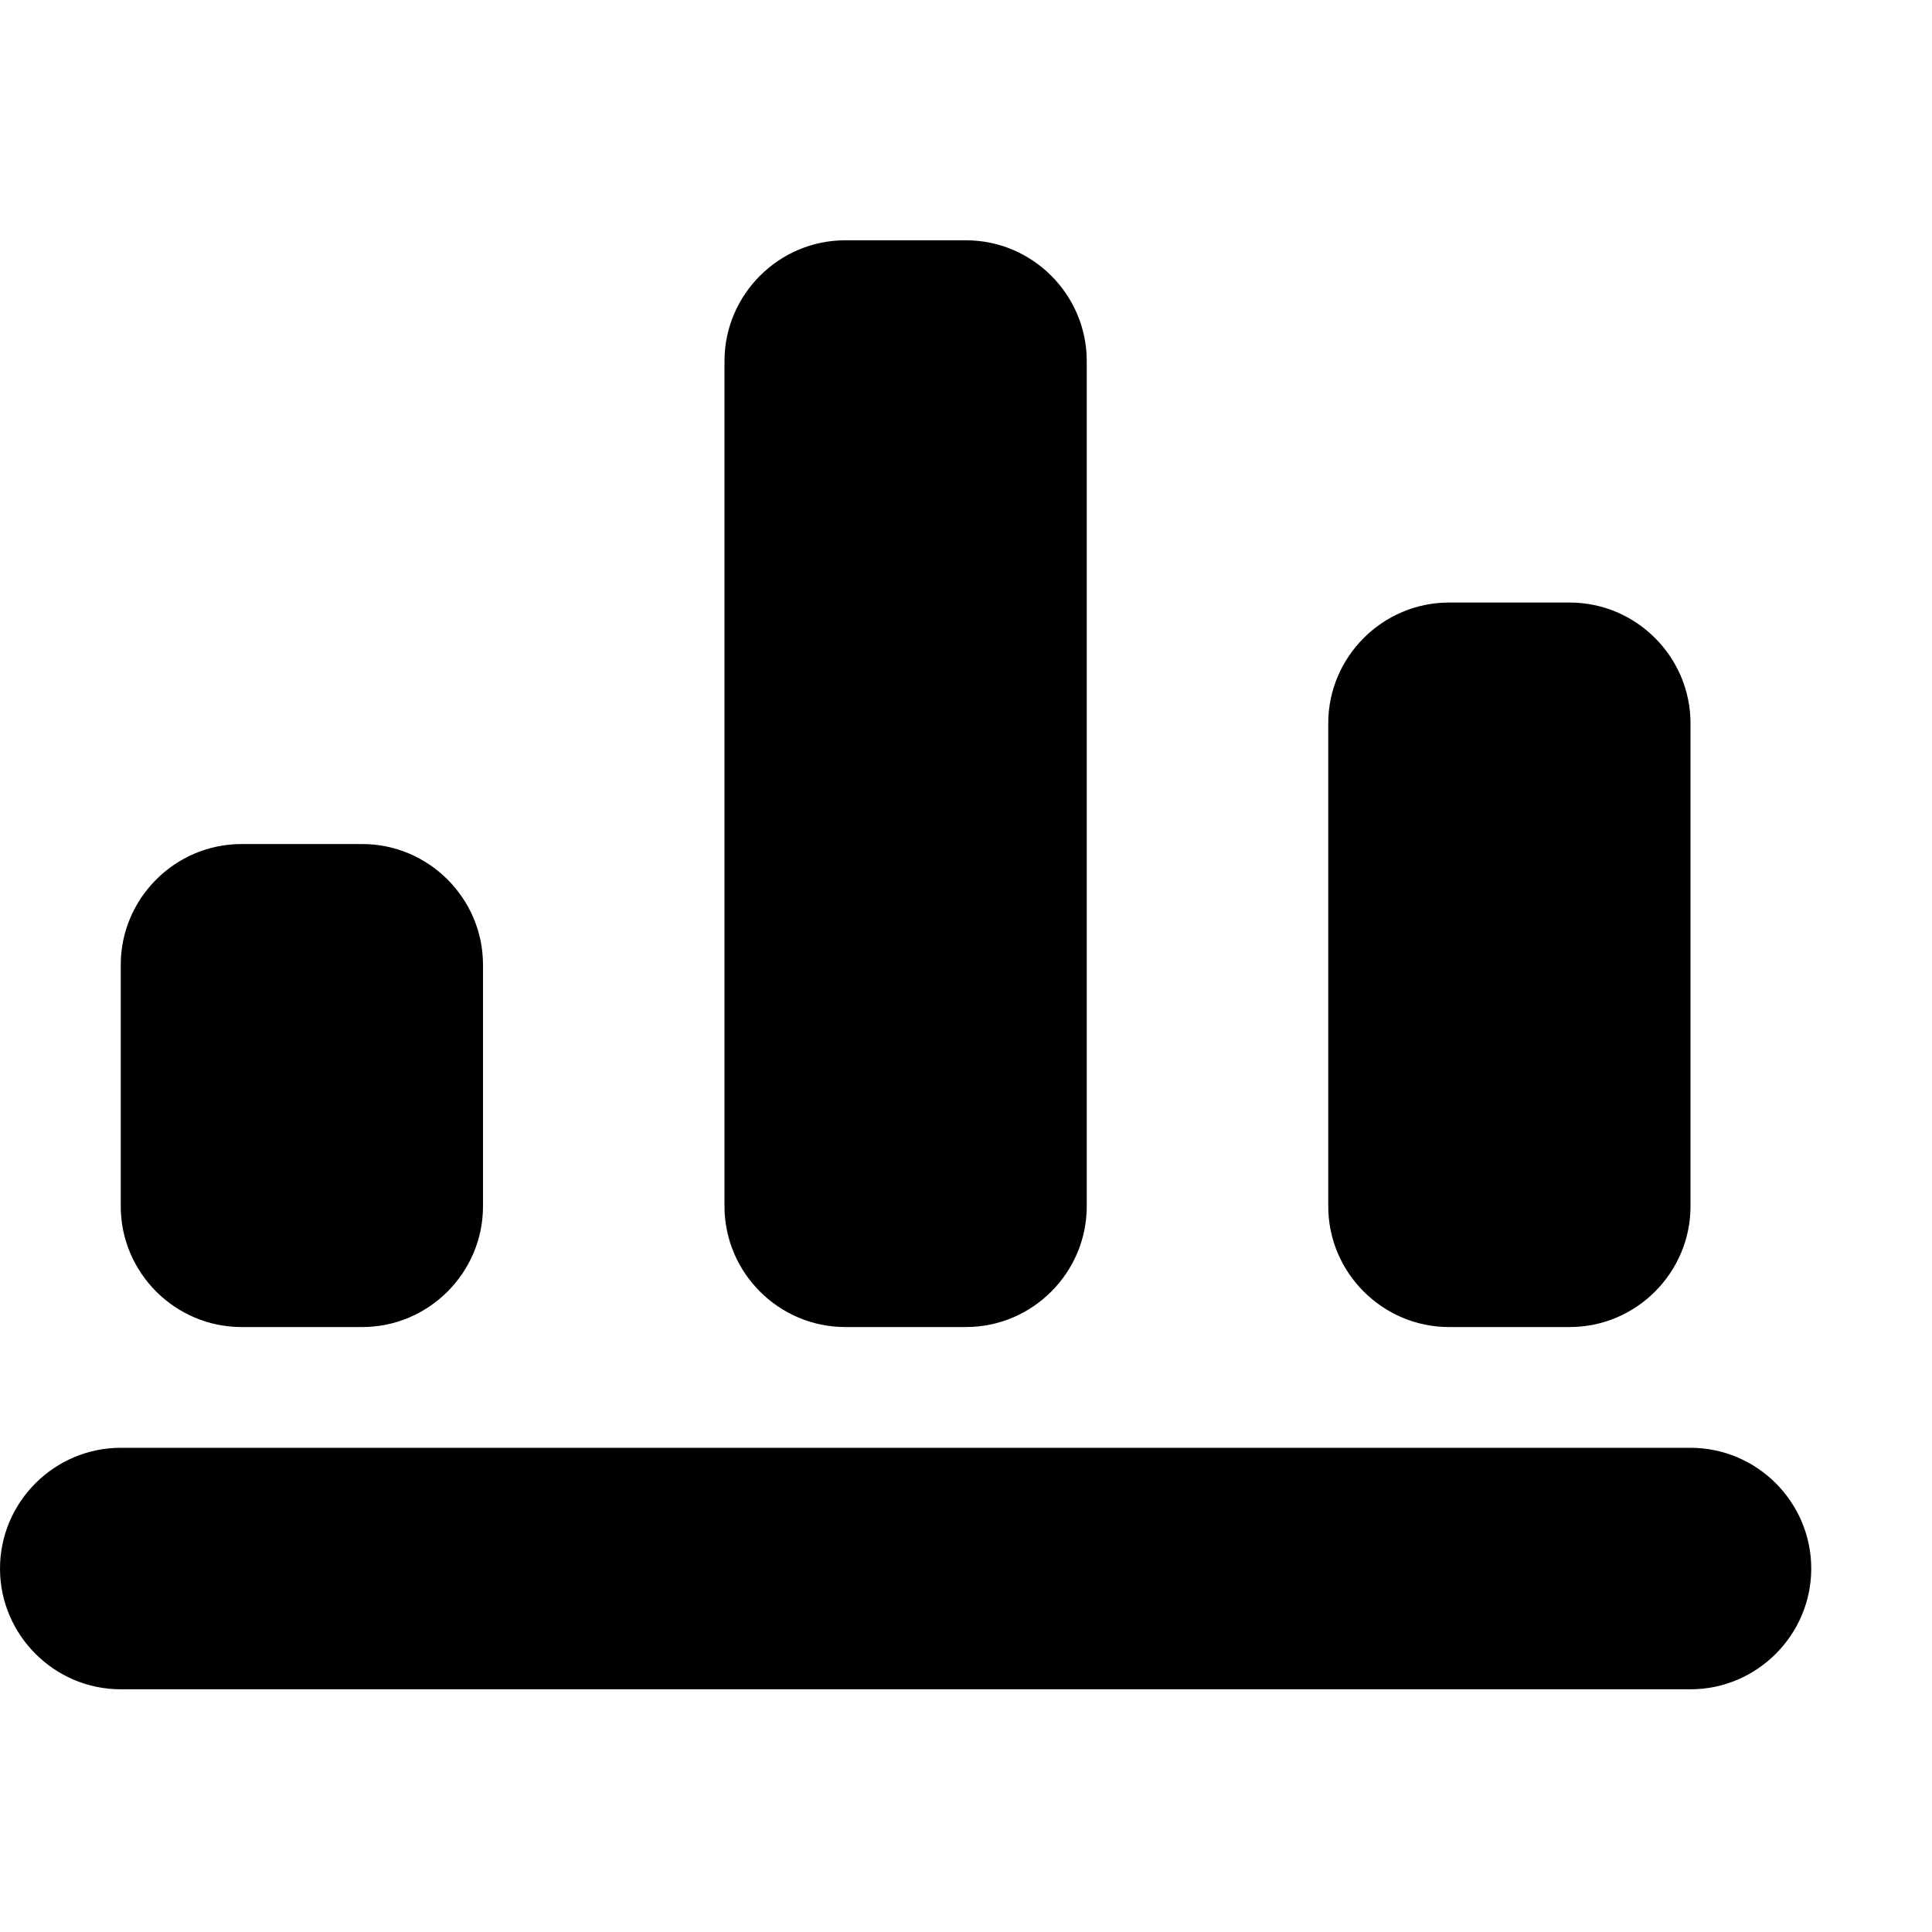
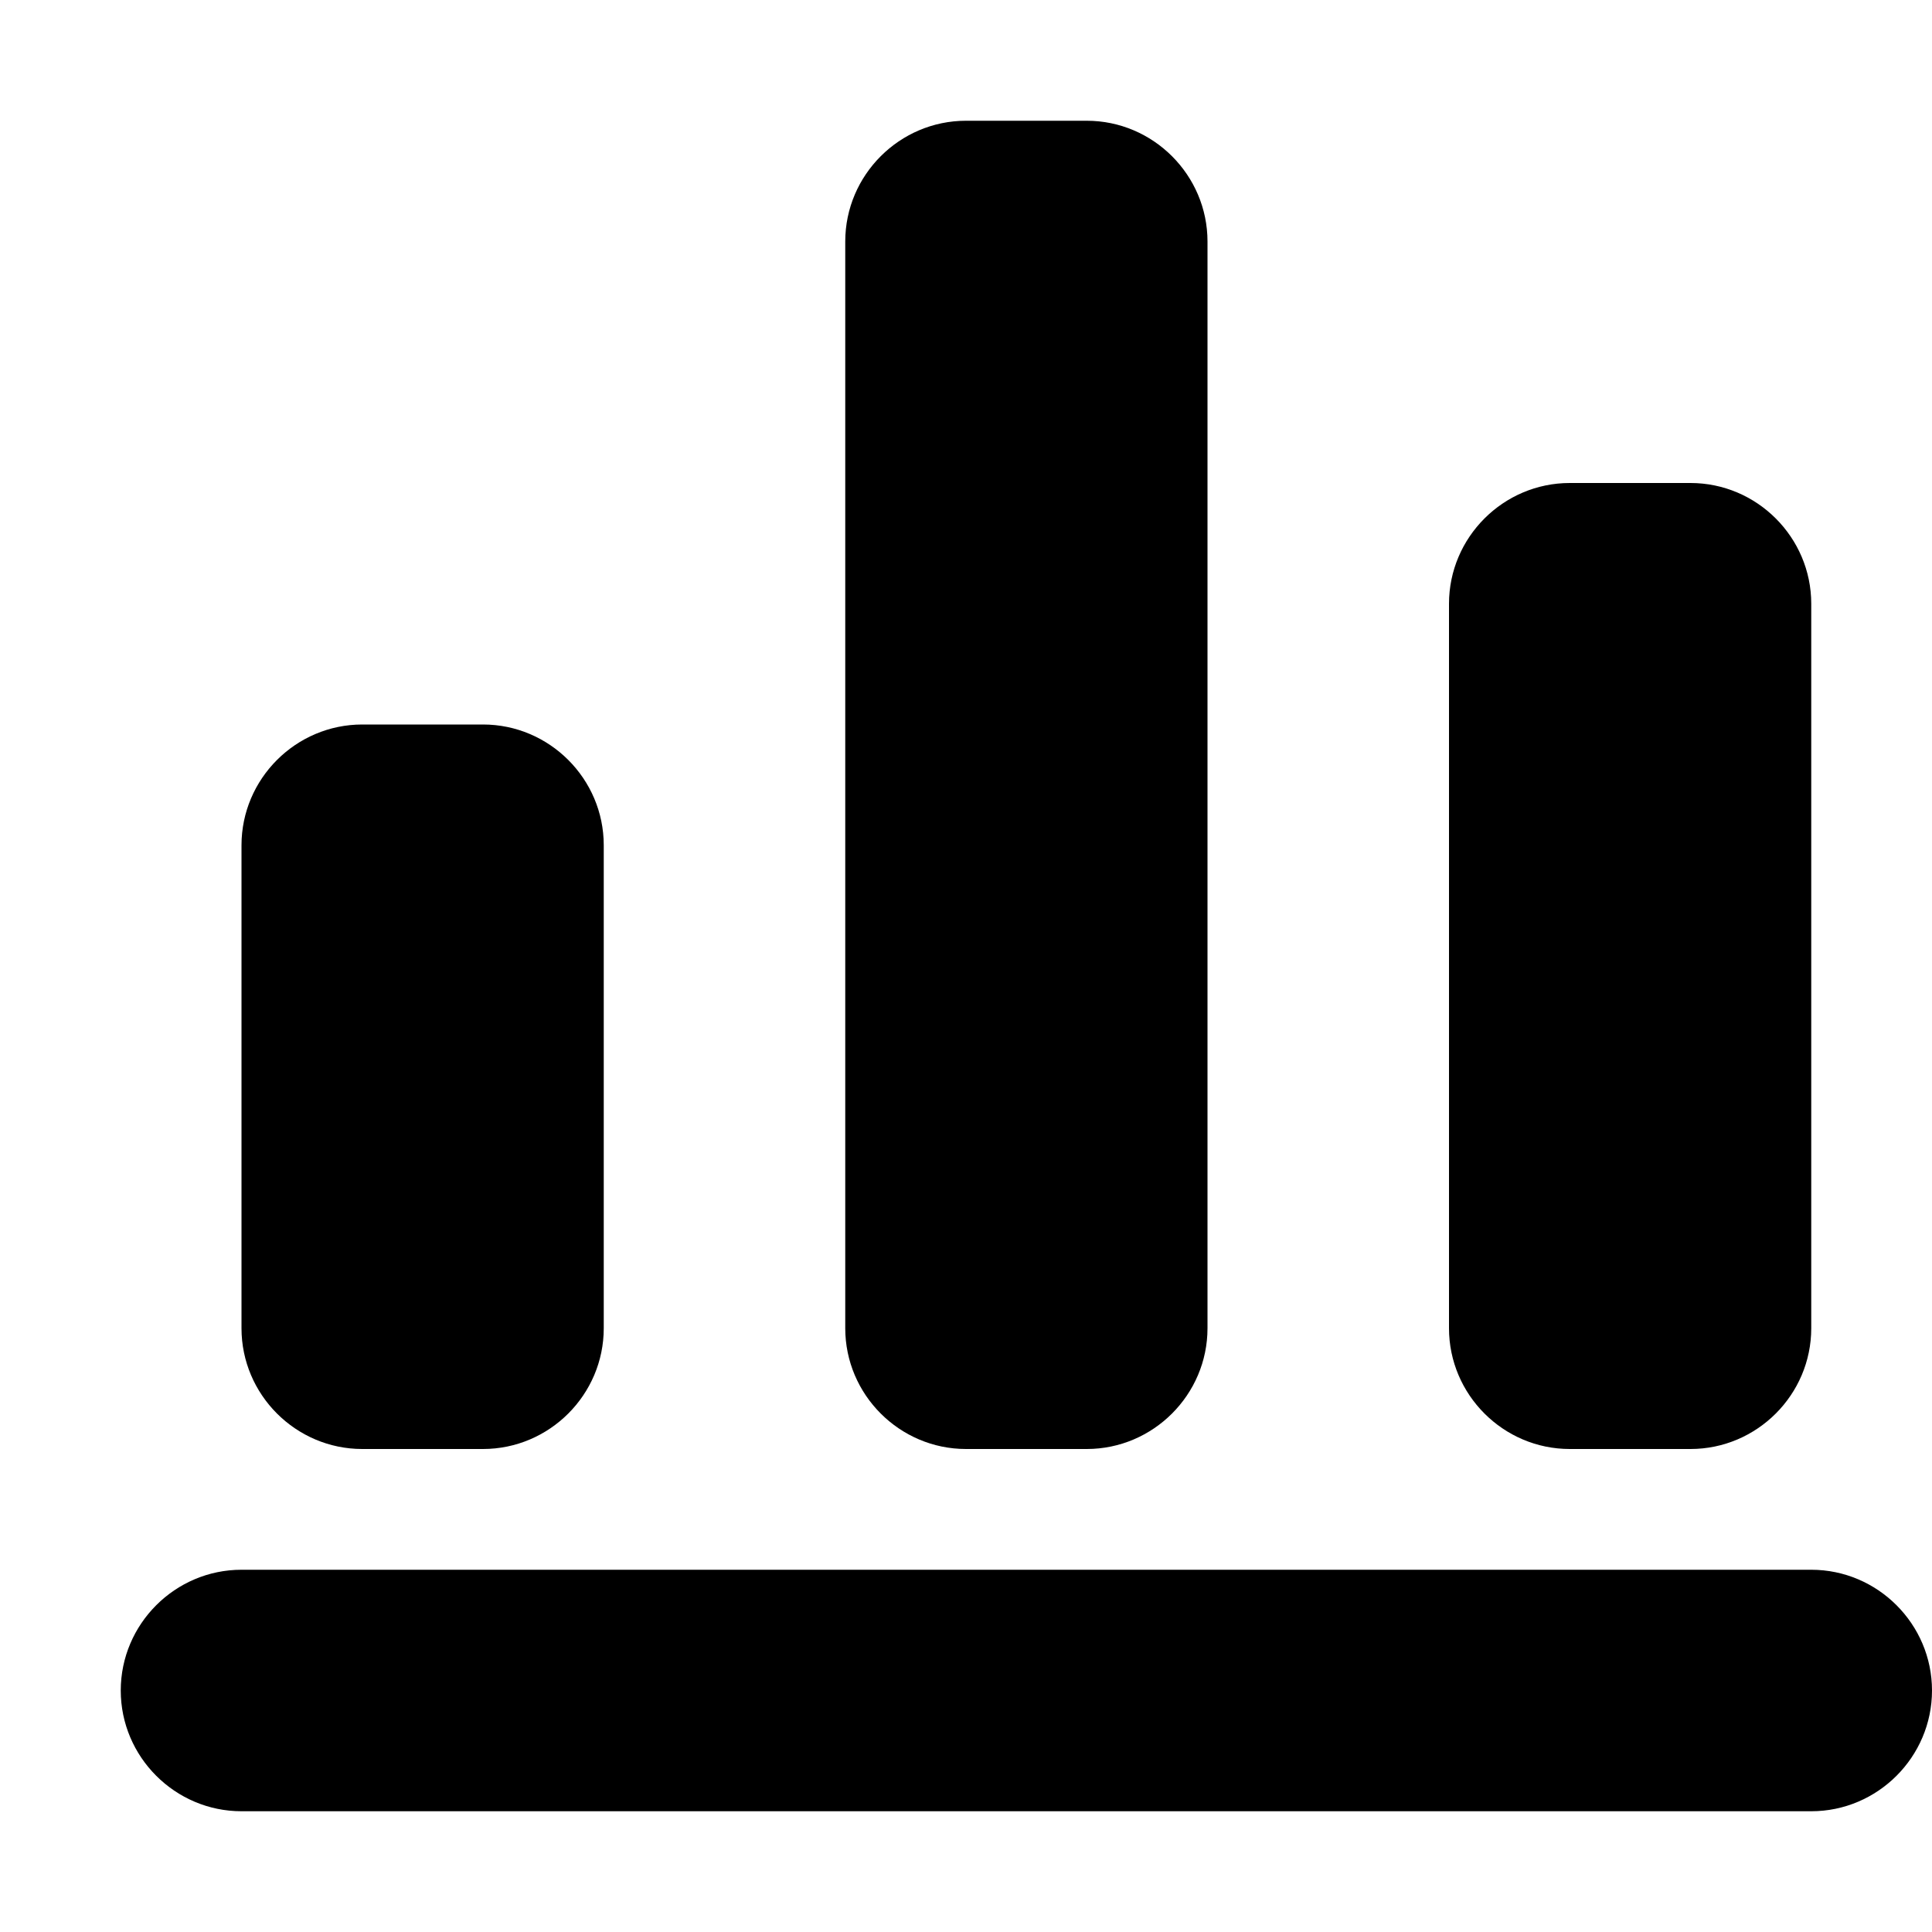
- <svg xmlns="http://www.w3.org/2000/svg" version="1.1" id="Layer_1" x="0px" y="0px" viewBox="0 0 16 16" enable-background="new 0 0 16 16" xml:space="preserve">
-   <g id="timeline_bar_chart_1_">
+ <svg xmlns="http://www.w3.org/2000/svg" version="1.1" id="Rounded_Rectangle_4_1_" x="0px" y="0px" viewBox="0 0 16 16" enable-background="new 0 0 16 16" xml:space="preserve">
+   <g id="Rounded_Rectangle_4">
    <g>
-       <path d="M12,10.99h1c0.55,0,1-0.45,1-1v-4c0-0.55-0.45-1-1-1h-1c-0.55,0-1,0.45-1,1v4C11,10.54,11.45,10.99,12,10.99z M7,10.99h1    c0.55,0,1-0.45,1-1v-7c0-0.55-0.45-1-1-1H7c-0.55,0-1,0.45-1,1v7C6,10.54,6.45,10.99,7,10.99z M14,11.99H1c-0.55,0-1,0.45-1,1    s0.45,1,1,1h13c0.55,0,1-0.45,1-1S14.55,11.99,14,11.99z M2,10.99h1c0.55,0,1-0.45,1-1v-2c0-0.55-0.45-1-1-1H2c-0.55,0-1,0.45-1,1    v2C1,10.54,1.45,10.99,2,10.99z" />
+       <path fill-rule="evenodd" clip-rule="evenodd" d="M8,12h1c0.55,0,1-0.45,1-1V2c0-0.55-0.45-1-1-1H8C7.45,1,7,1.45,7,2v9    C7,11.55,7.45,12,8,12z M13,12h1c0.55,0,1-0.45,1-1V5c0-0.55-0.45-1-1-1h-1c-0.55,0-1,0.45-1,1v6C12,11.55,12.45,12,13,12z M15,13    H2c-0.55,0-1,0.45-1,1s0.45,1,1,1h13c0.55,0,1-0.45,1-1S15.55,13,15,13z M3,12h1c0.55,0,1-0.45,1-1V7c0-0.55-0.45-1-1-1H3    C2.45,6,2,6.45,2,7v4C2,11.55,2.45,12,3,12z" />
    </g>
  </g>
</svg>
